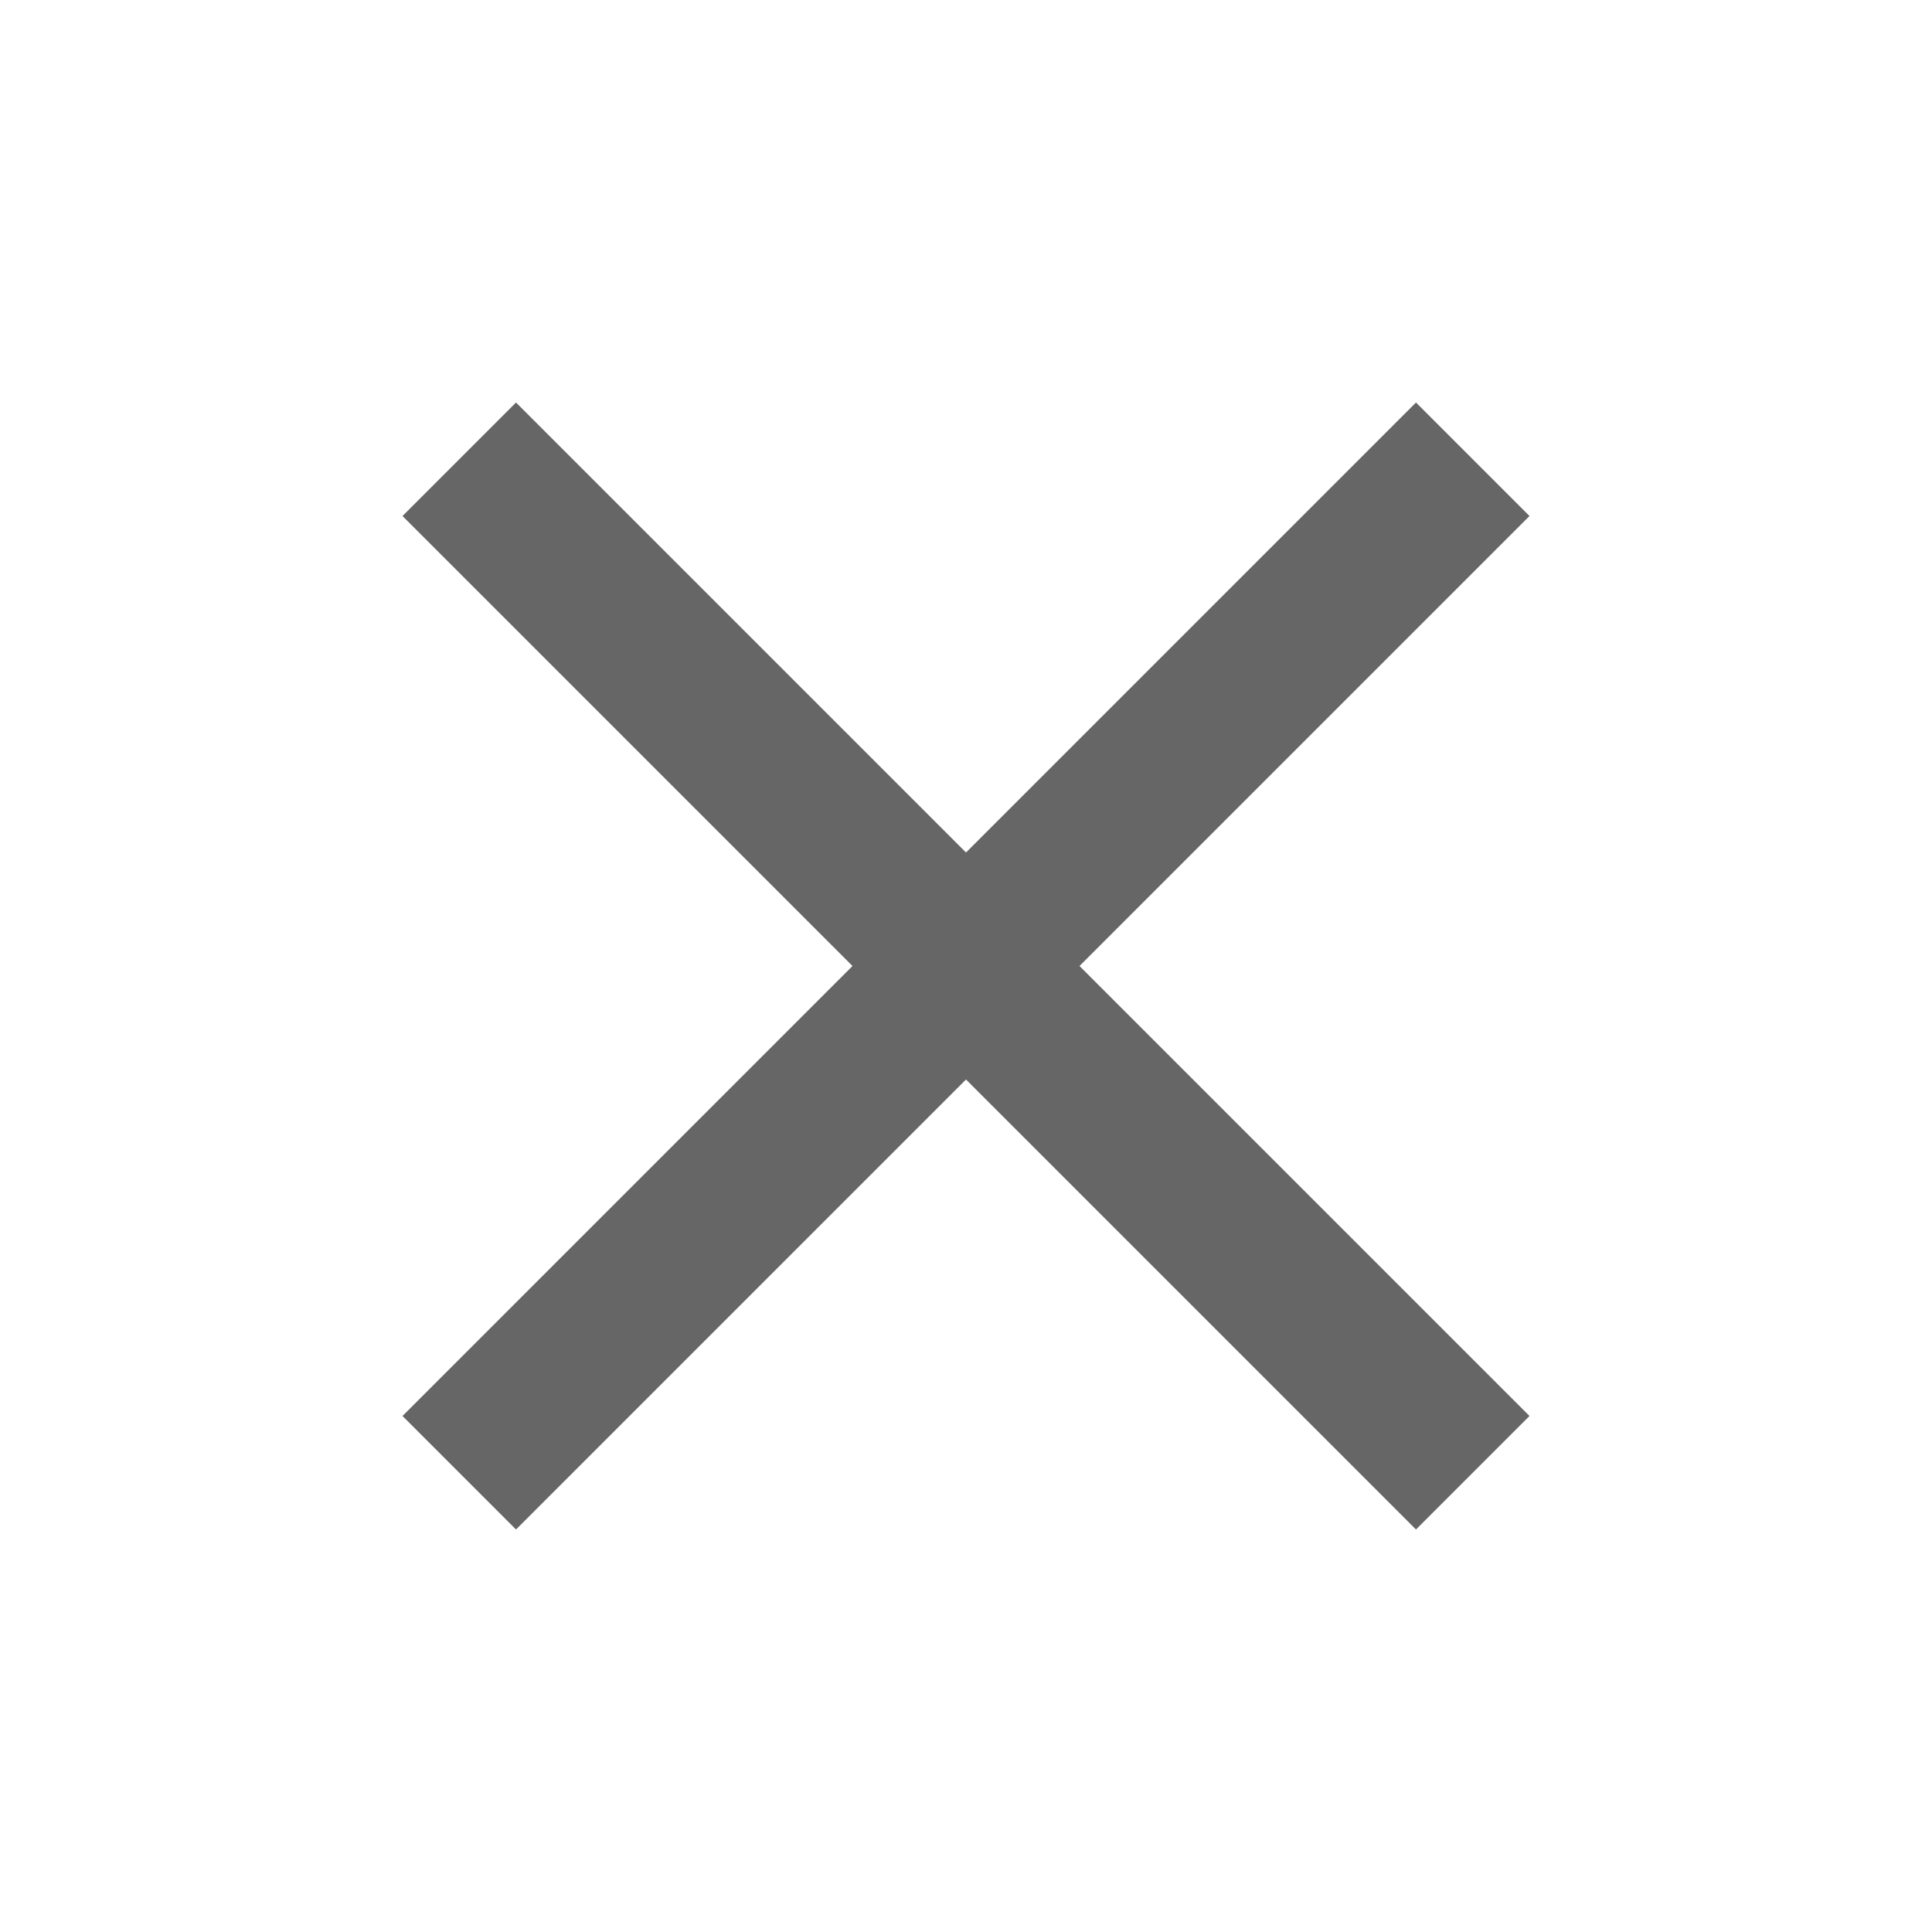
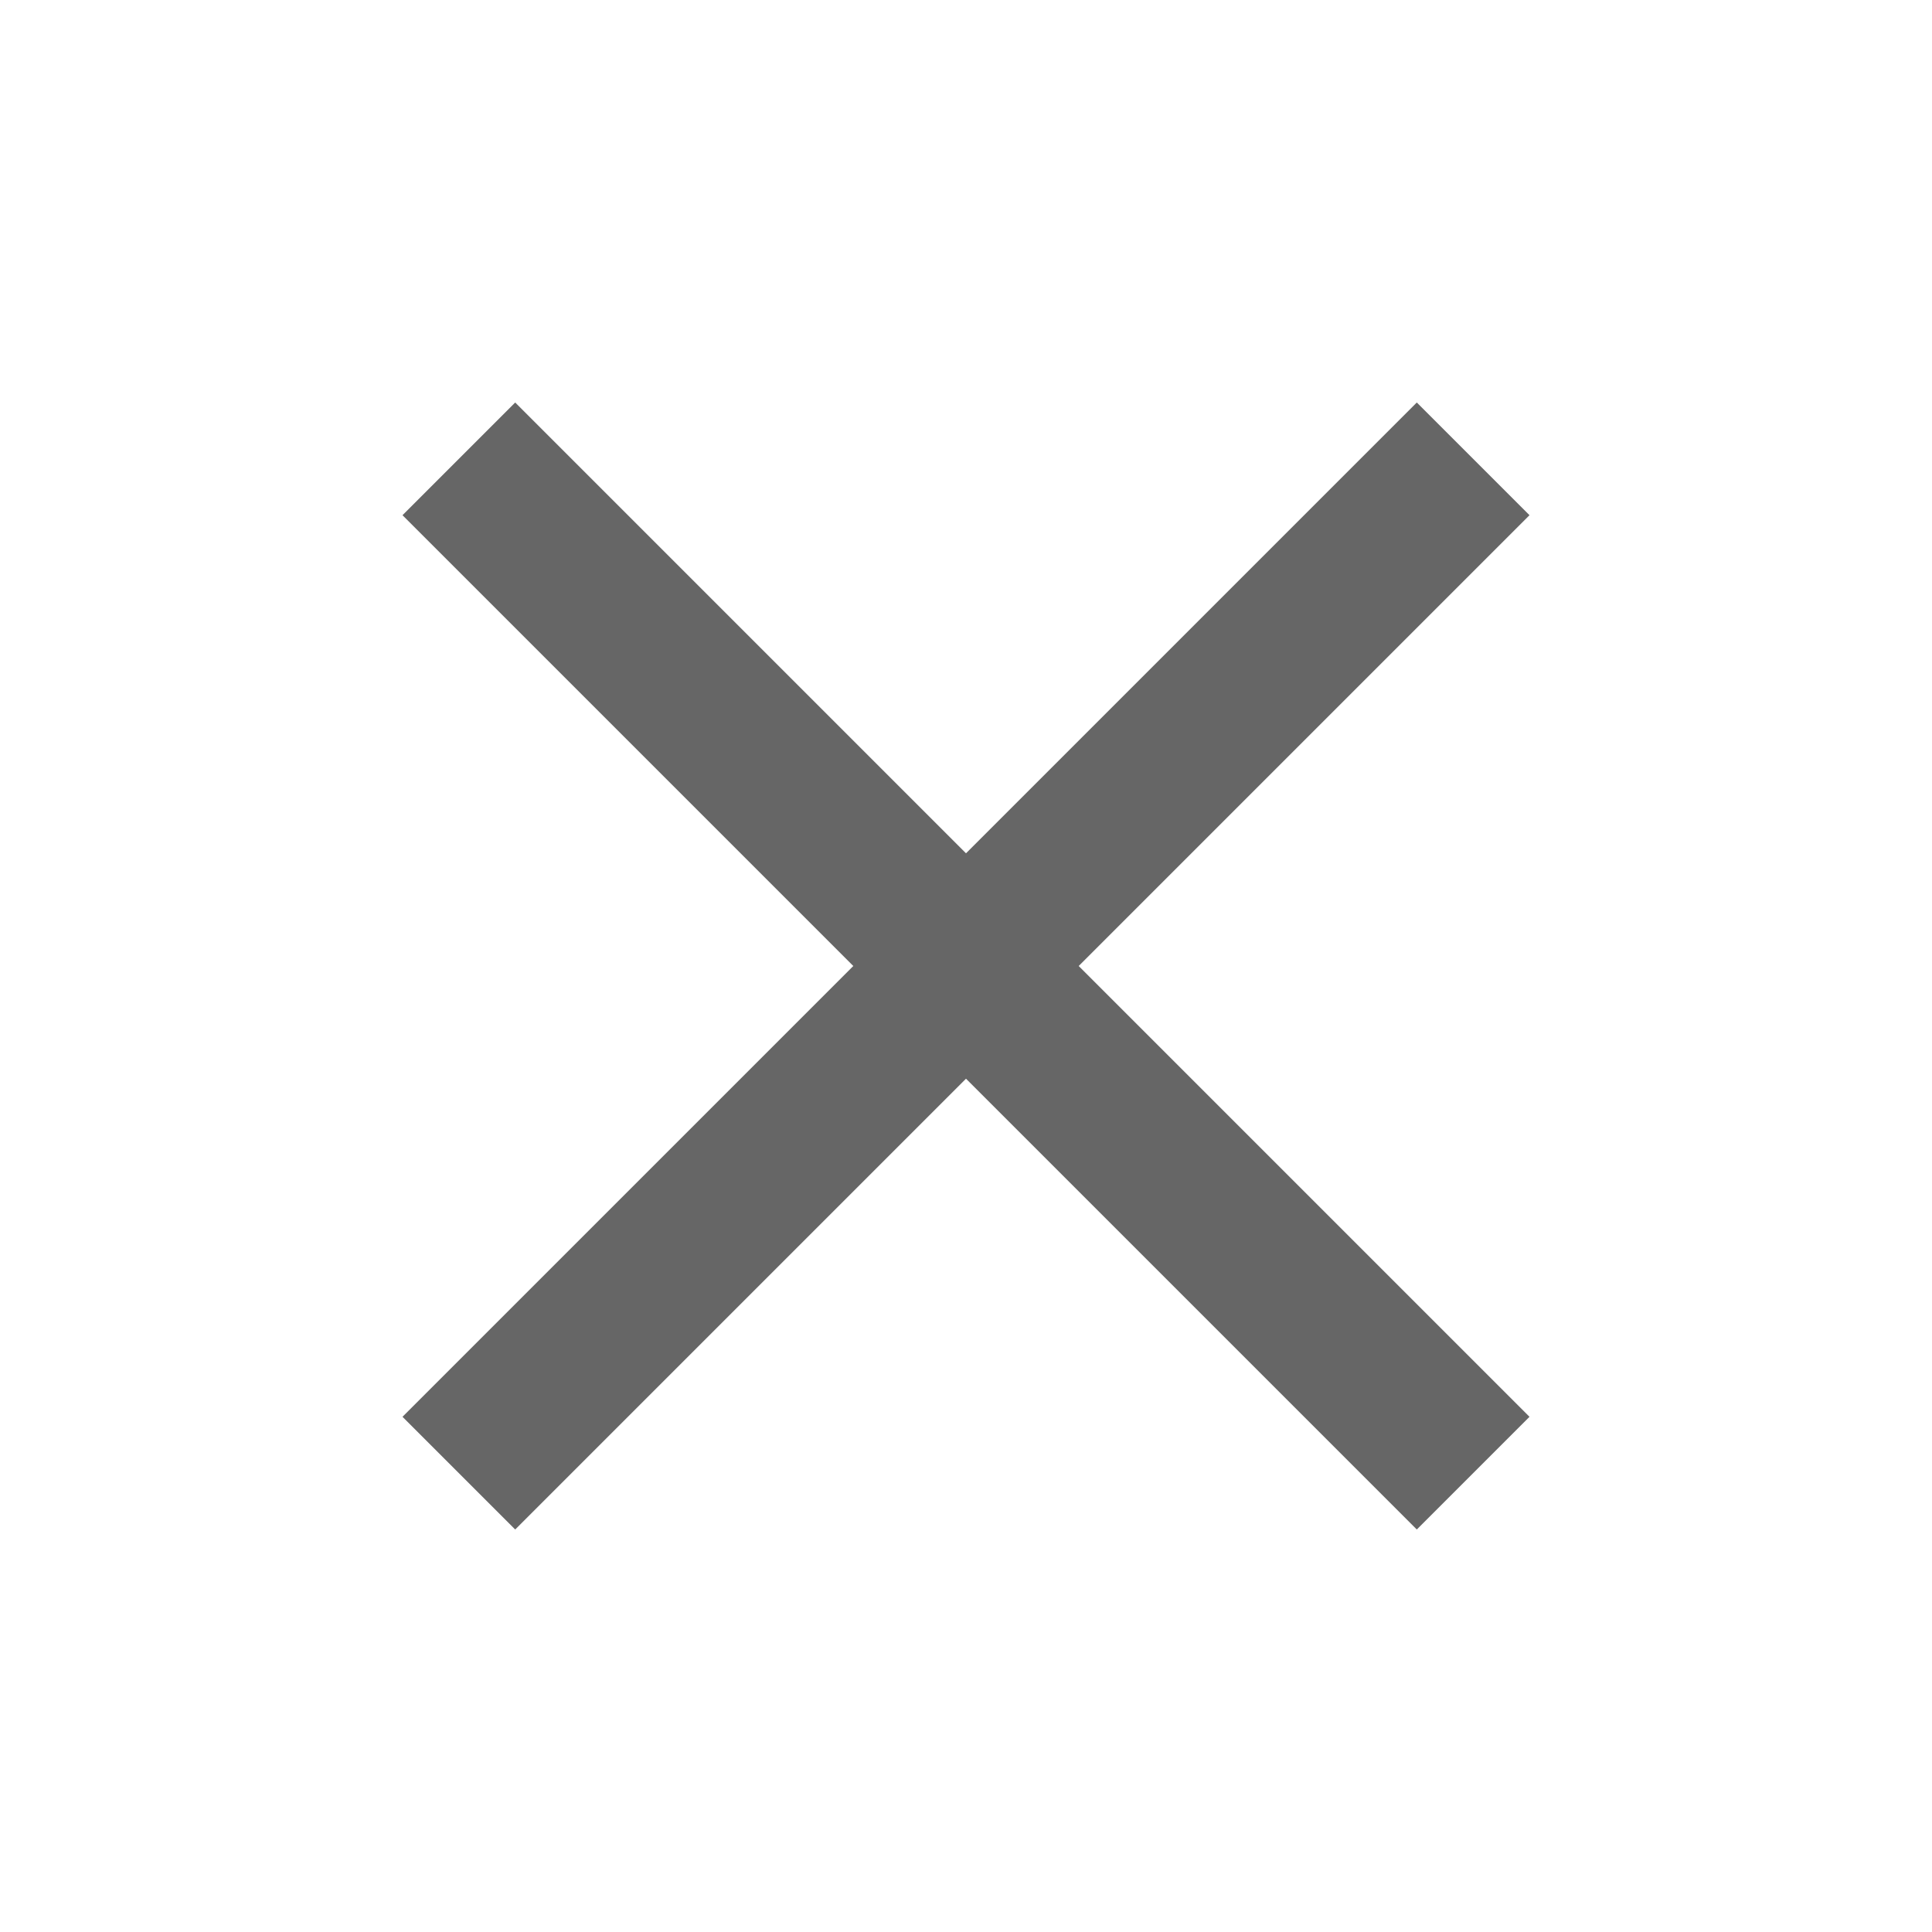
- <svg xmlns="http://www.w3.org/2000/svg" height="24px" viewBox="0 0 24 24" width="24px" fill="#666666">
-   <path d="M0 0h24v24H0z" fill="none" />
-   <path d="M19 6.41L17.59 5 12 10.59 6.41 5 5 6.41 10.59 12 5 17.59 6.41 19 12 13.41 17.59 19 19 17.59 13.41 12z" />
+ <svg xmlns="http://www.w3.org/2000/svg" height="24px" viewBox="0 -960 960 960" width="24px" fill="#666666">
+   <path d="m256-200-56-56 224-224-224-224 56-56 224 224 224-224 56 56-224 224 224 224-56 56-224-224-224 224Z" />
</svg>
